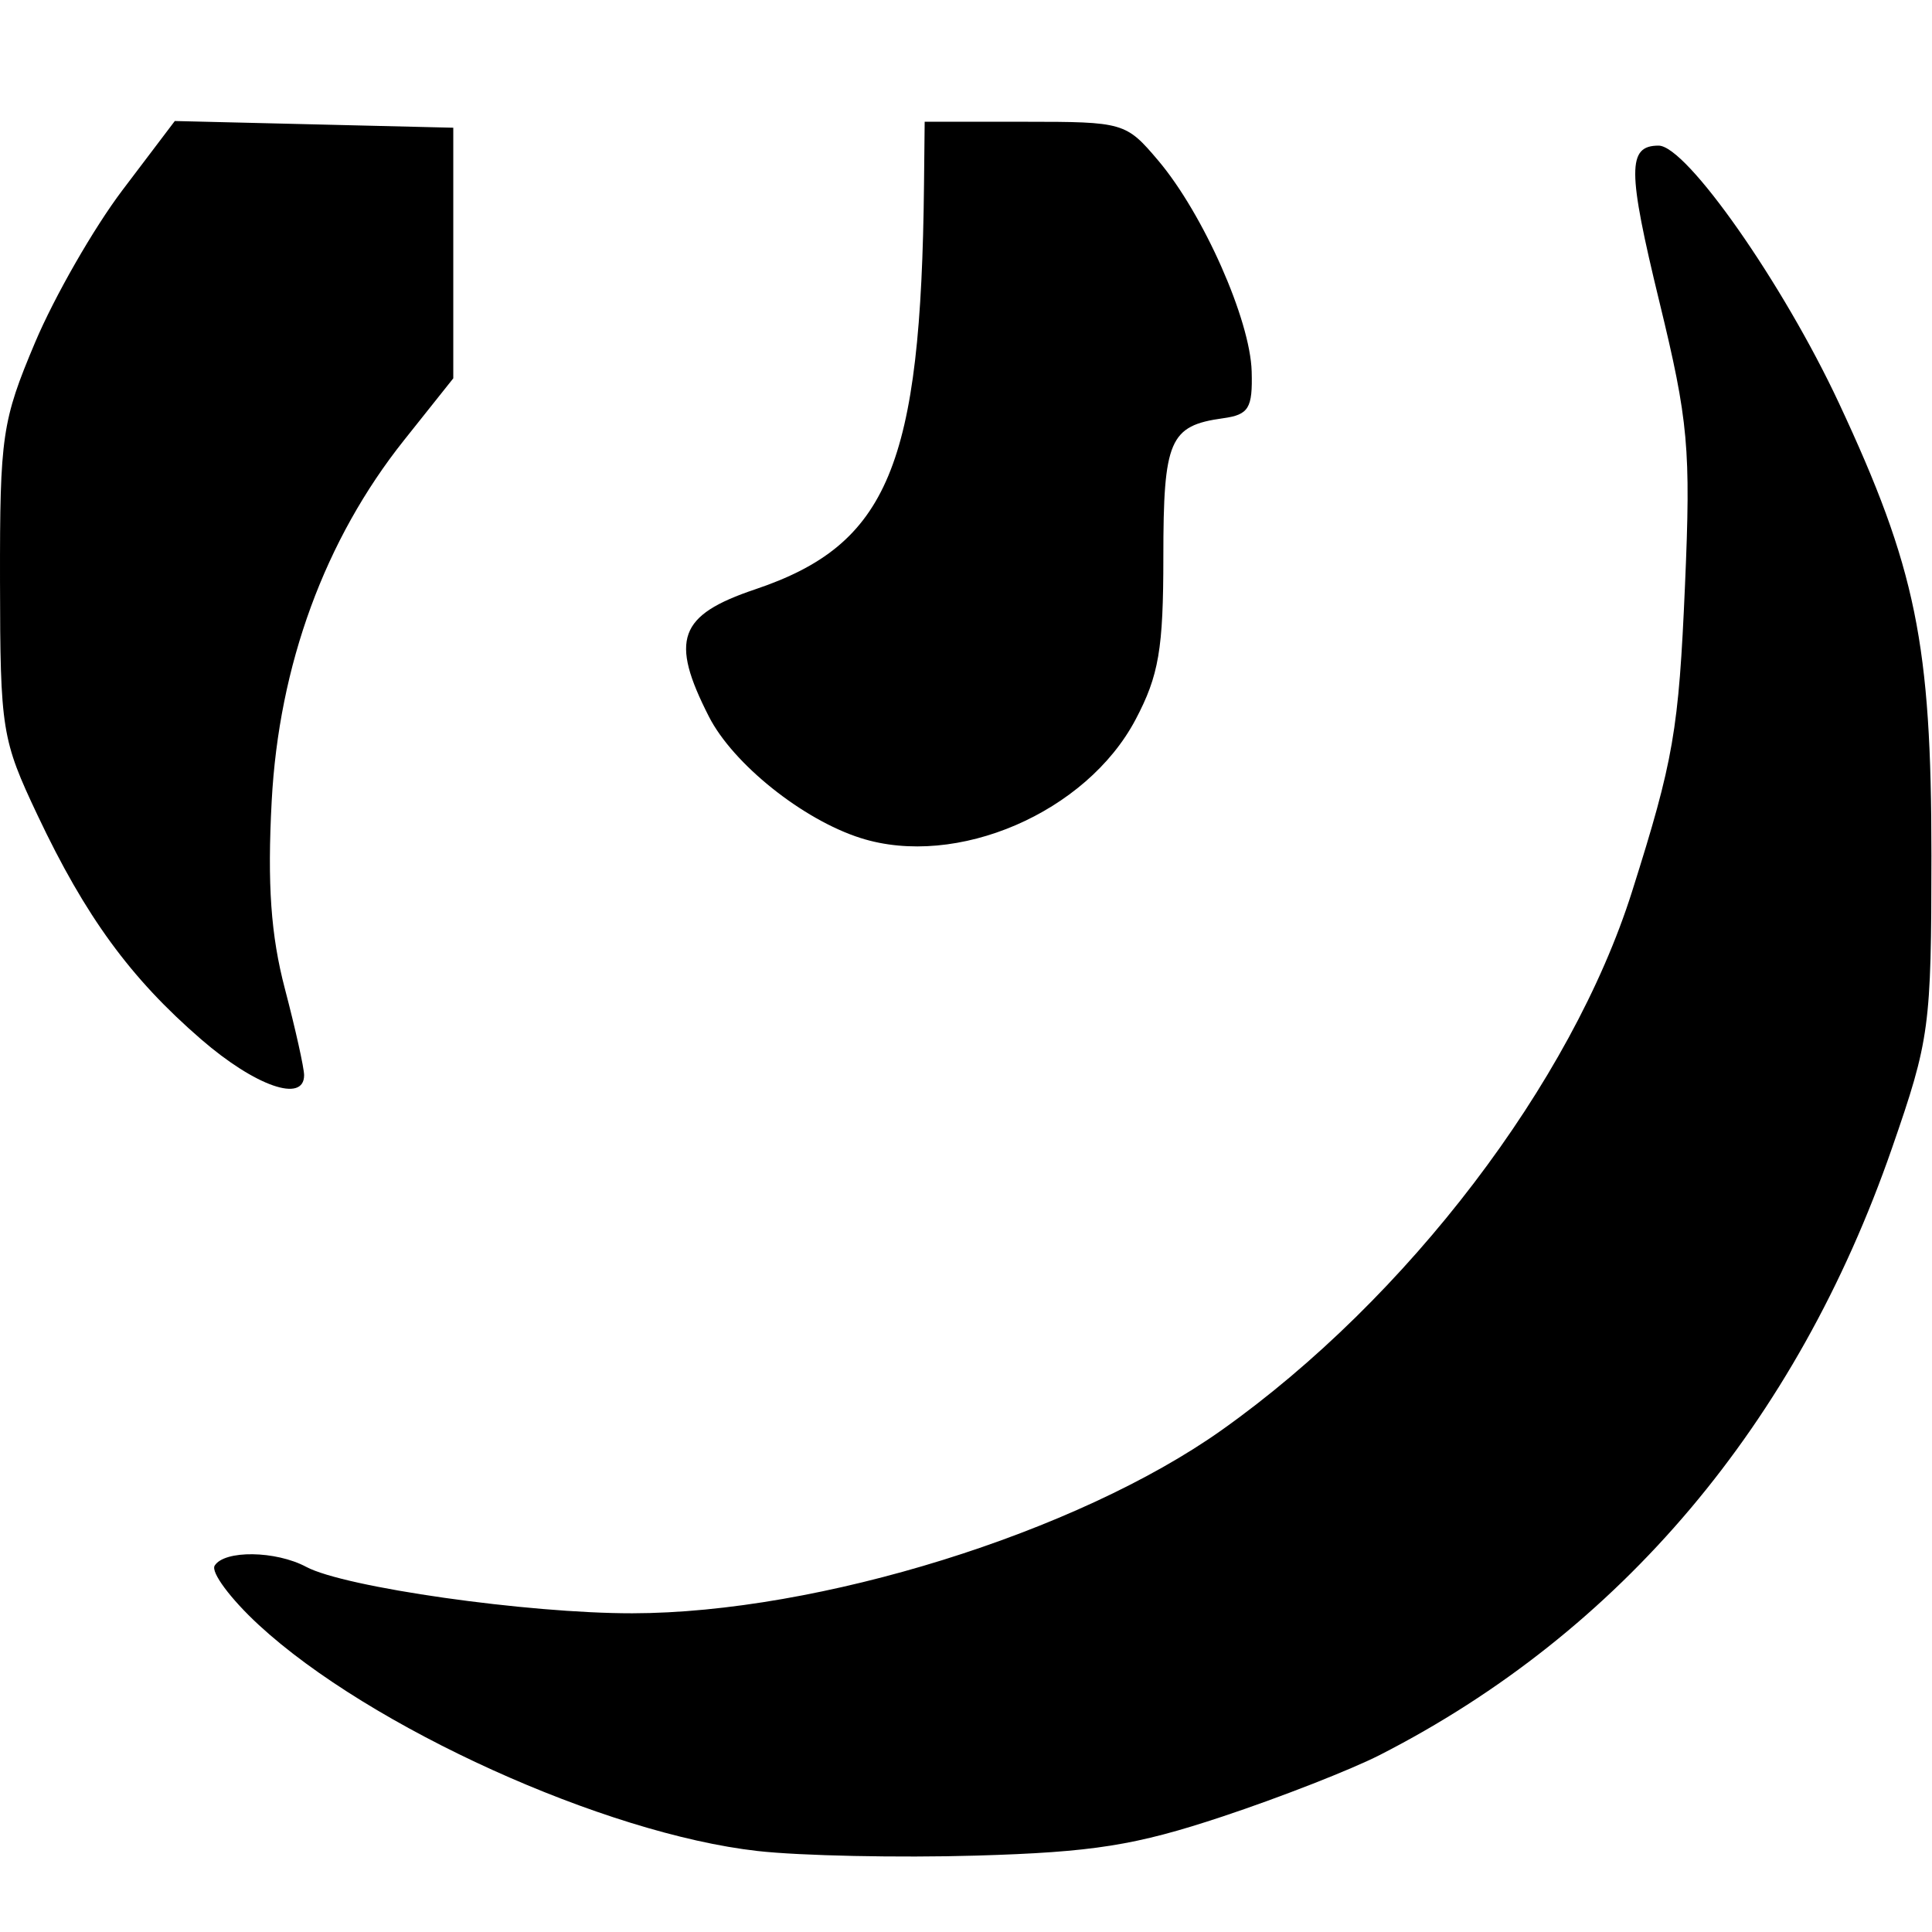
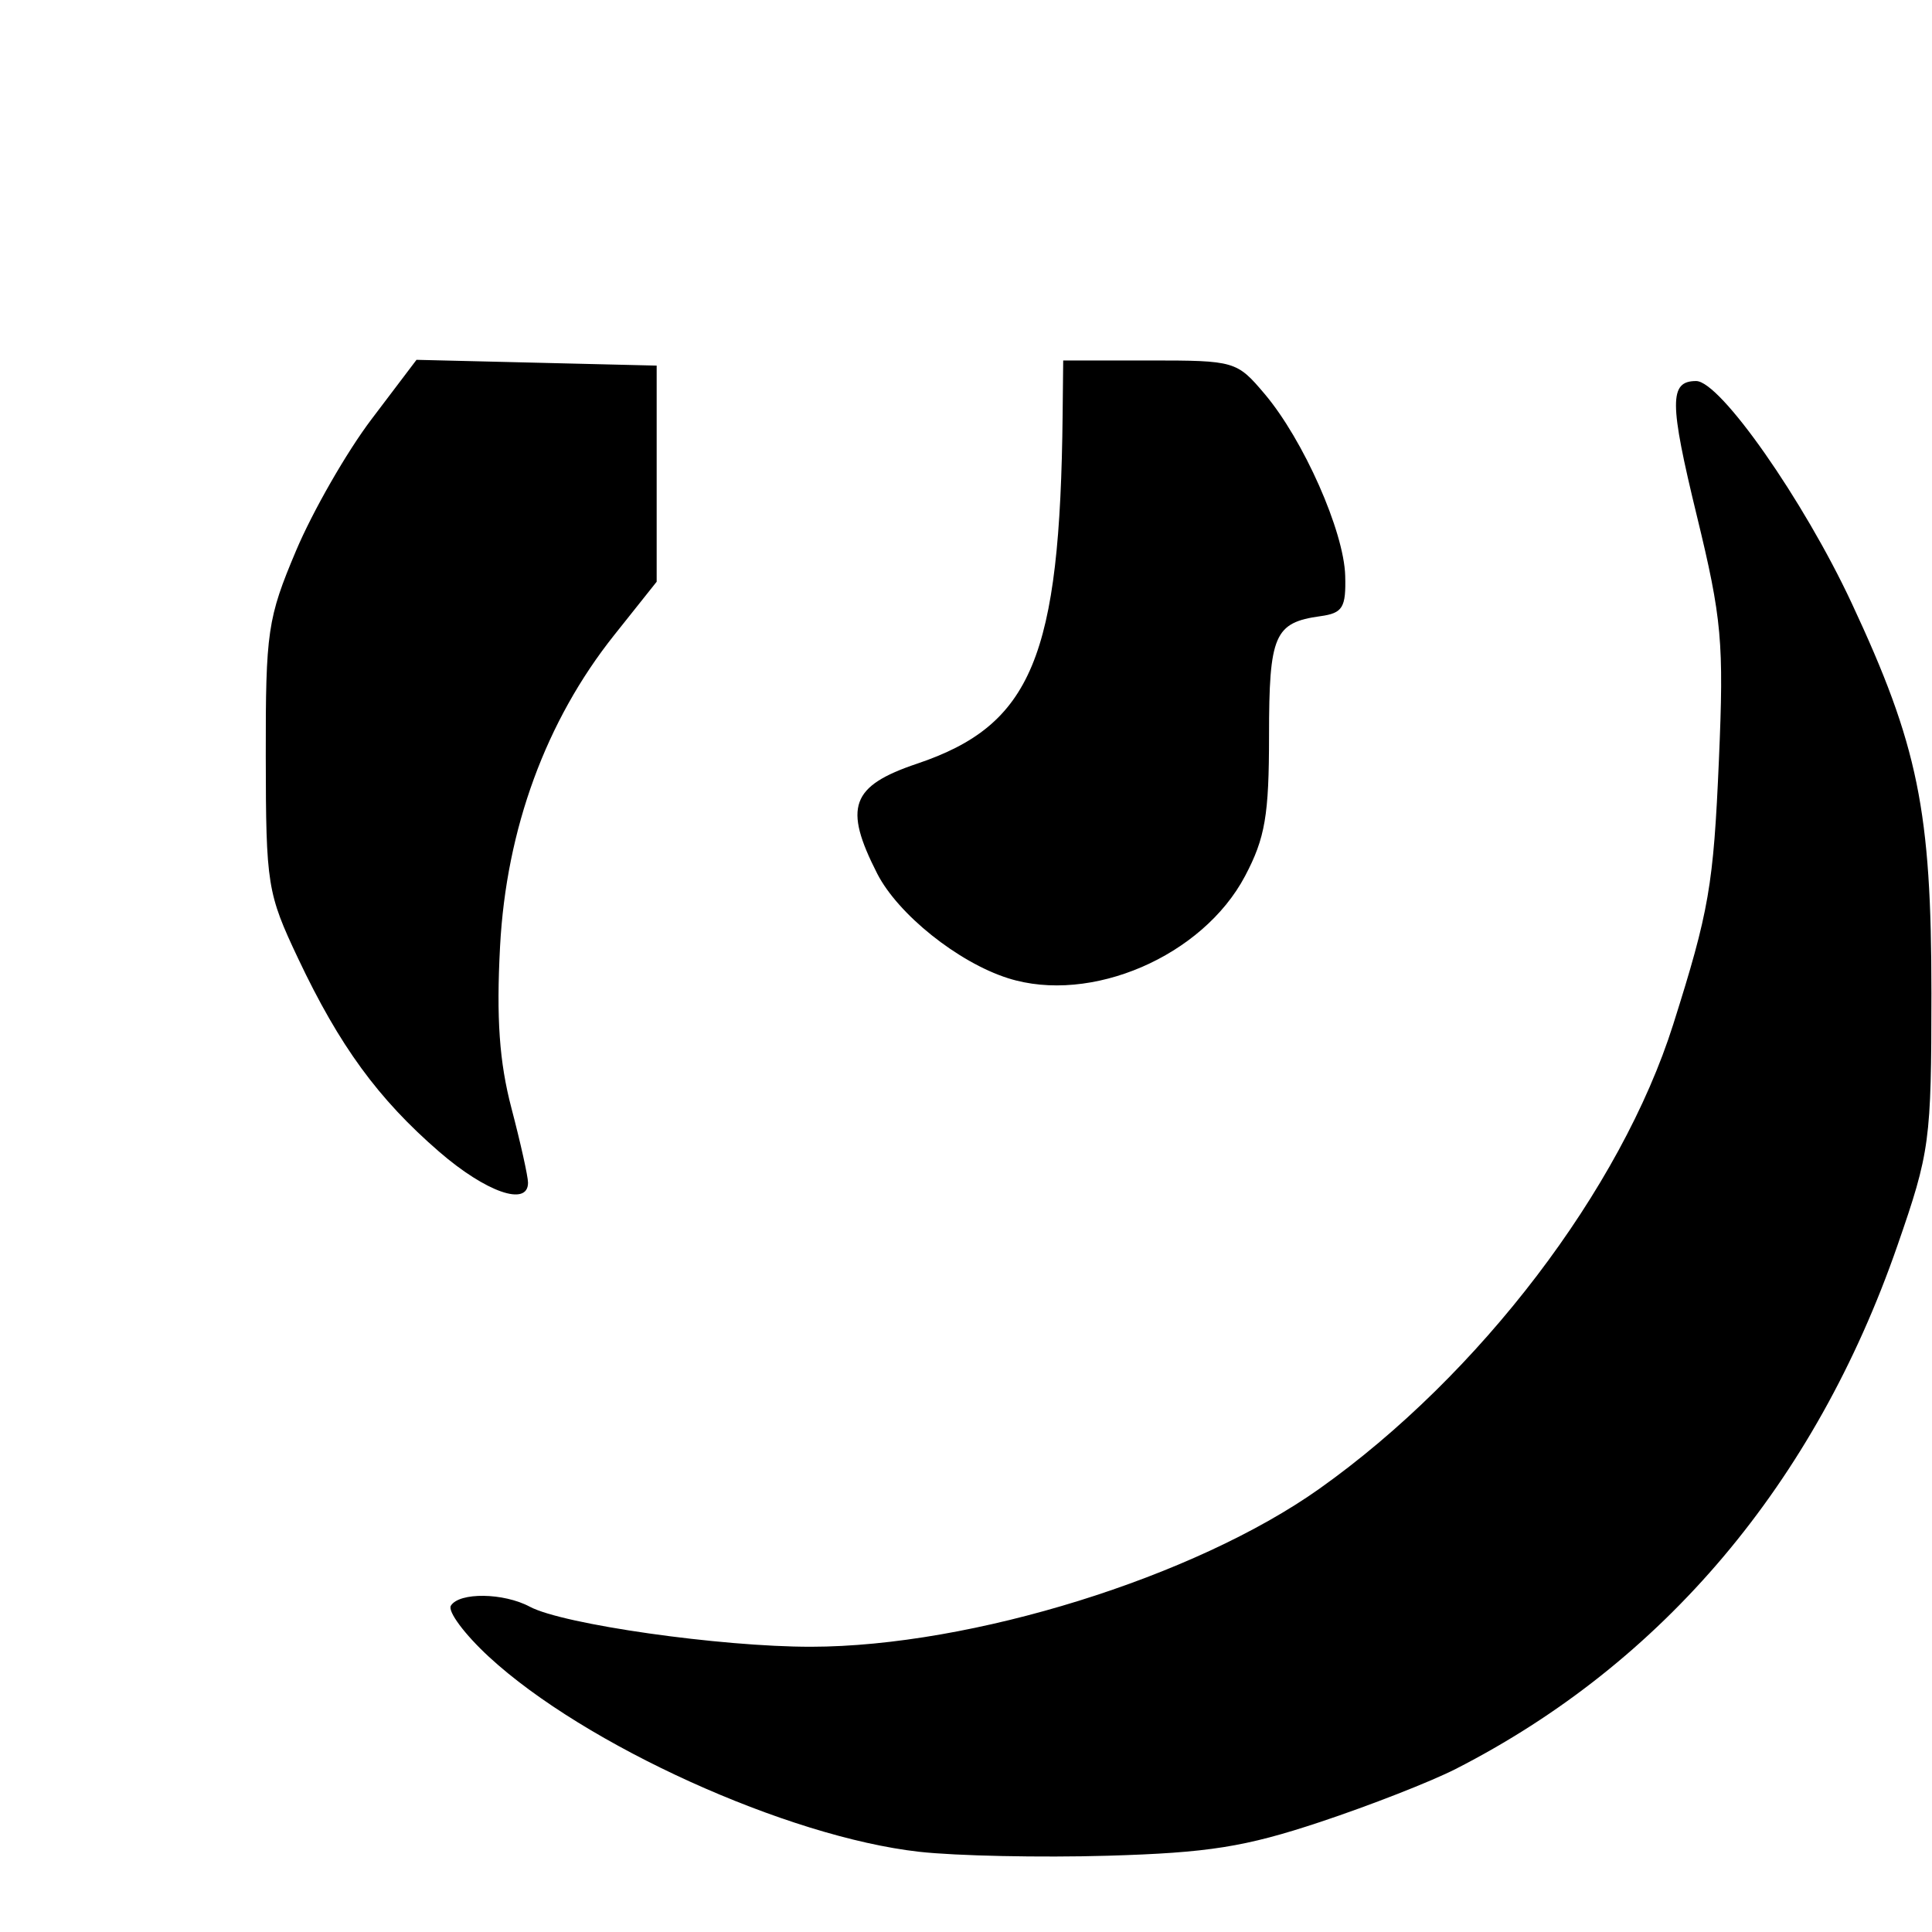
- <svg xmlns="http://www.w3.org/2000/svg" viewBox="0 0 512 512" version="1.1" id="svg2" height="546.133" width="546.133">
+ <svg xmlns="http://www.w3.org/2000/svg" width="546.133" height="546.133" id="svg2" version="1.1" viewBox="0 0 512 512">
  <defs id="defs4" />
-   <g id="layer1">
-     <path id="path3000" d="M 200.771,490.537 C 160.212,485.973 97.959,457.756 68.564,430.612 61.078,423.7 55.825,416.635 56.891,414.911 c 2.577,-4.17 16.197,-3.987 24.254,0.325 10.159,5.437 58.61,12.333 86.419,12.301 49.328,-0.057 117.911,-21.381 156.238,-48.577 49.193,-34.906 92.675,-91.984 108.714,-142.707 11.012,-34.825 12.359,-42.623 14.027,-81.183 1.566,-36.222 0.915,-43.432 -6.787,-75.086 -8.485,-34.875 -8.518,-41.393 -0.207,-41.393 7.382,0 32.977,36.538 47.768,68.189 20.444,43.748 24.548,63.824 24.527,119.985 -0.016,45.449 -0.455,48.699 -10.441,77.484 -25.33,73.009 -71.969,128.273 -135.736,160.838 -7.586,3.874 -26.341,11.213 -41.678,16.308 -23.102,7.675 -34.299,9.452 -65.272,10.359 -20.563,0.602 -46.637,0.054 -57.944,-1.218 z M 53.304,275.435 C 34.55,259.203 22.67,242.932 9.966,216.08 0.461,195.989 0.057,193.472 0.003,154.026 -0.05,115.524 0.54,111.506 9.289,90.774 14.428,78.598 24.863,60.409 32.478,50.353 l 13.846,-18.283 36.9,0.889 36.9,0.889 v 33.207 33.207 l -13.067,16.415 c -20.97,26.342 -33.141,59.544 -35.058,95.64 -1.172,22.061 -0.225,35.528 3.493,49.694 2.805,10.688 5.1,21.006 5.1,22.929 0,7.431 -12.919,2.932 -27.288,-9.505 z M 228.076,222.089 c -15.352,-4.876 -33.809,-19.646 -40.195,-32.163 -10.42,-20.425 -8.068,-26.91 12.24,-33.743 35.275,-11.87 43.968,-32.716 44.752,-107.312 l 0.175,-16.604 h 26.601 c 26.12,0 26.758,0.186 35.294,10.278 11.93,14.106 24.385,42.212 24.763,55.882 0.27,9.782 -0.763,11.472 -7.593,12.417 -14.184,1.962 -15.813,5.747 -15.813,36.747 0,24.428 -1.195,31.422 -7.361,43.098 -13.03,24.672 -47.406,39.486 -72.862,31.4 z" />
+   <g transform="matrix(0.8624005,0,0,0.8624005,70.4293,67.69896)" id="layer1">
+     <path d="M 200.771,490.537 C 160.212,485.973 97.959,457.756 68.564,430.612 61.078,423.7 55.825,416.635 56.891,414.911 c 2.577,-4.17 16.197,-3.987 24.254,0.325 10.159,5.437 58.61,12.333 86.419,12.301 49.328,-0.057 117.911,-21.381 156.238,-48.577 49.193,-34.906 92.675,-91.984 108.714,-142.707 11.012,-34.825 12.359,-42.623 14.027,-81.183 1.566,-36.222 0.915,-43.432 -6.787,-75.086 -8.485,-34.875 -8.518,-41.393 -0.207,-41.393 7.382,0 32.977,36.538 47.768,68.189 20.444,43.748 24.548,63.824 24.527,119.985 -0.016,45.449 -0.455,48.699 -10.441,77.484 -25.33,73.009 -71.969,128.273 -135.736,160.838 -7.586,3.874 -26.341,11.213 -41.678,16.308 -23.102,7.675 -34.299,9.452 -65.272,10.359 -20.563,0.602 -46.637,0.054 -57.944,-1.218 z M 53.304,275.435 C 34.55,259.203 22.67,242.932 9.966,216.08 0.461,195.989 0.057,193.472 0.003,154.026 -0.05,115.524 0.54,111.506 9.289,90.774 14.428,78.598 24.863,60.409 32.478,50.353 l 13.846,-18.283 36.9,0.889 36.9,0.889 v 33.207 33.207 l -13.067,16.415 c -20.97,26.342 -33.141,59.544 -35.058,95.64 -1.172,22.061 -0.225,35.528 3.493,49.694 2.805,10.688 5.1,21.006 5.1,22.929 0,7.431 -12.919,2.932 -27.288,-9.505 z M 228.076,222.089 c -15.352,-4.876 -33.809,-19.646 -40.195,-32.163 -10.42,-20.425 -8.068,-26.91 12.24,-33.743 35.275,-11.87 43.968,-32.716 44.752,-107.312 l 0.175,-16.604 h 26.601 c 26.12,0 26.758,0.186 35.294,10.278 11.93,14.106 24.385,42.212 24.763,55.882 0.27,9.782 -0.763,11.472 -7.593,12.417 -14.184,1.962 -15.813,5.747 -15.813,36.747 0,24.428 -1.195,31.422 -7.361,43.098 -13.03,24.672 -47.406,39.486 -72.862,31.4 z" id="path3000" />
  </g>
</svg>
